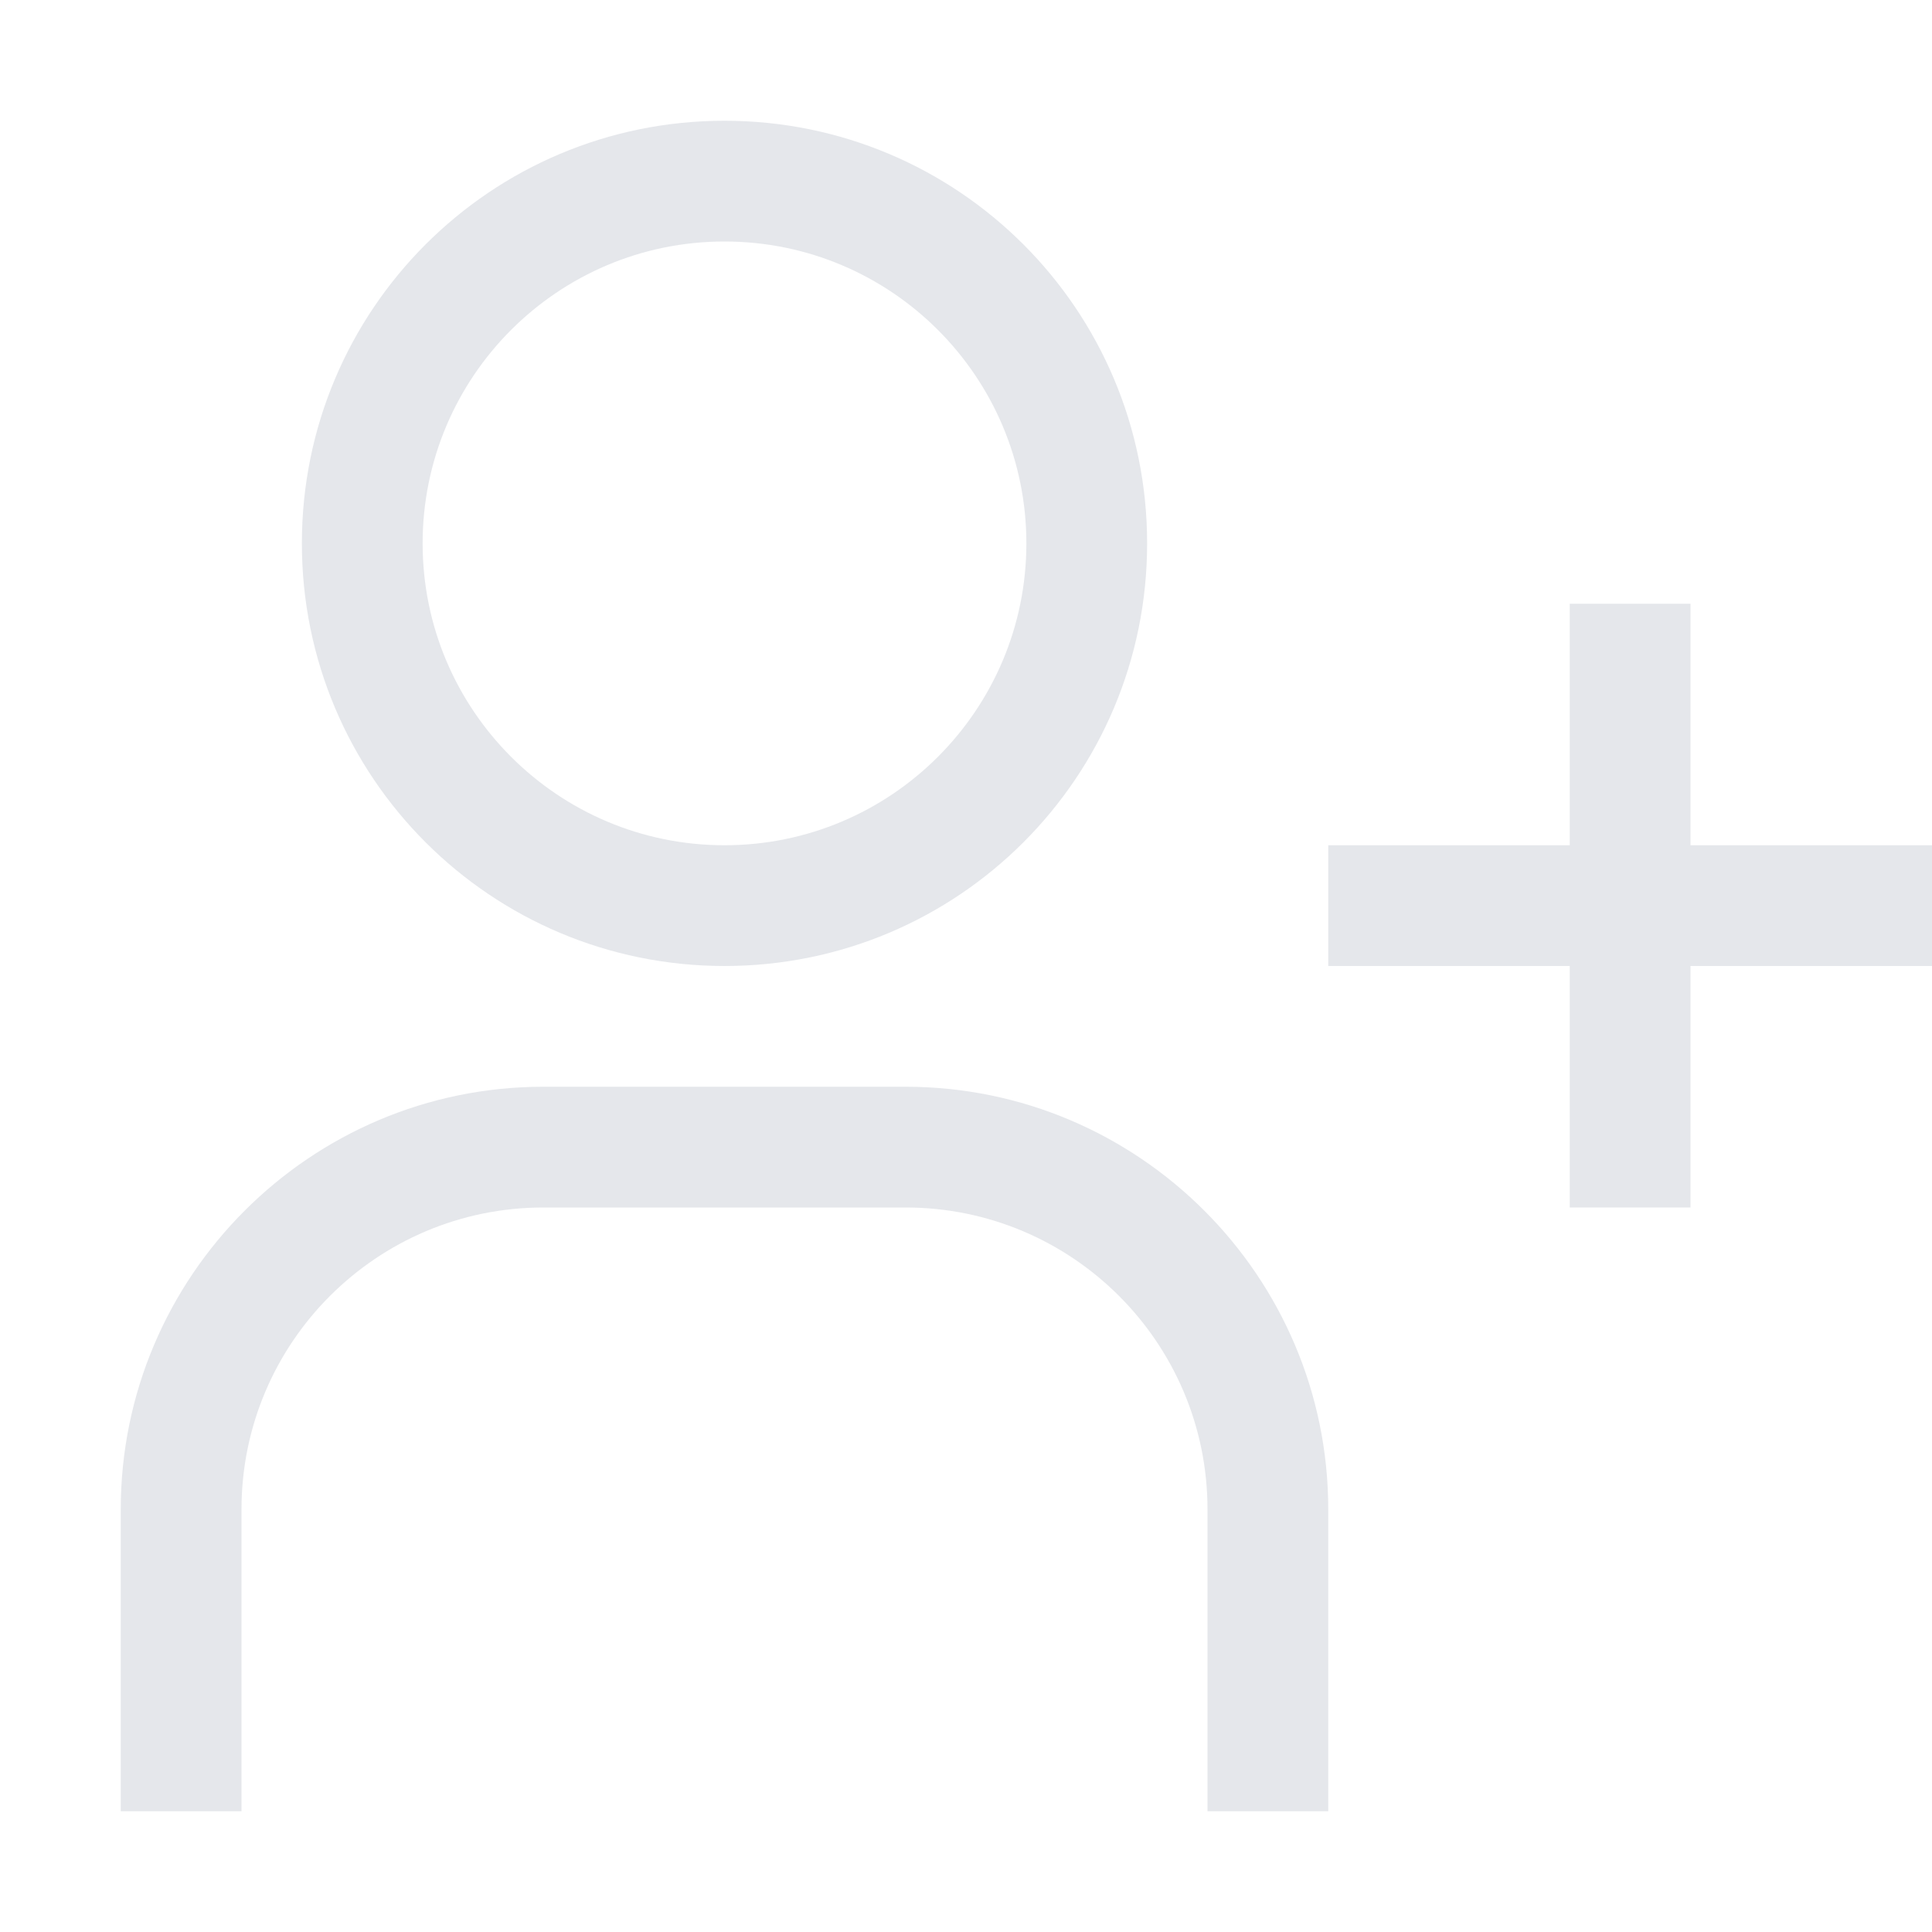
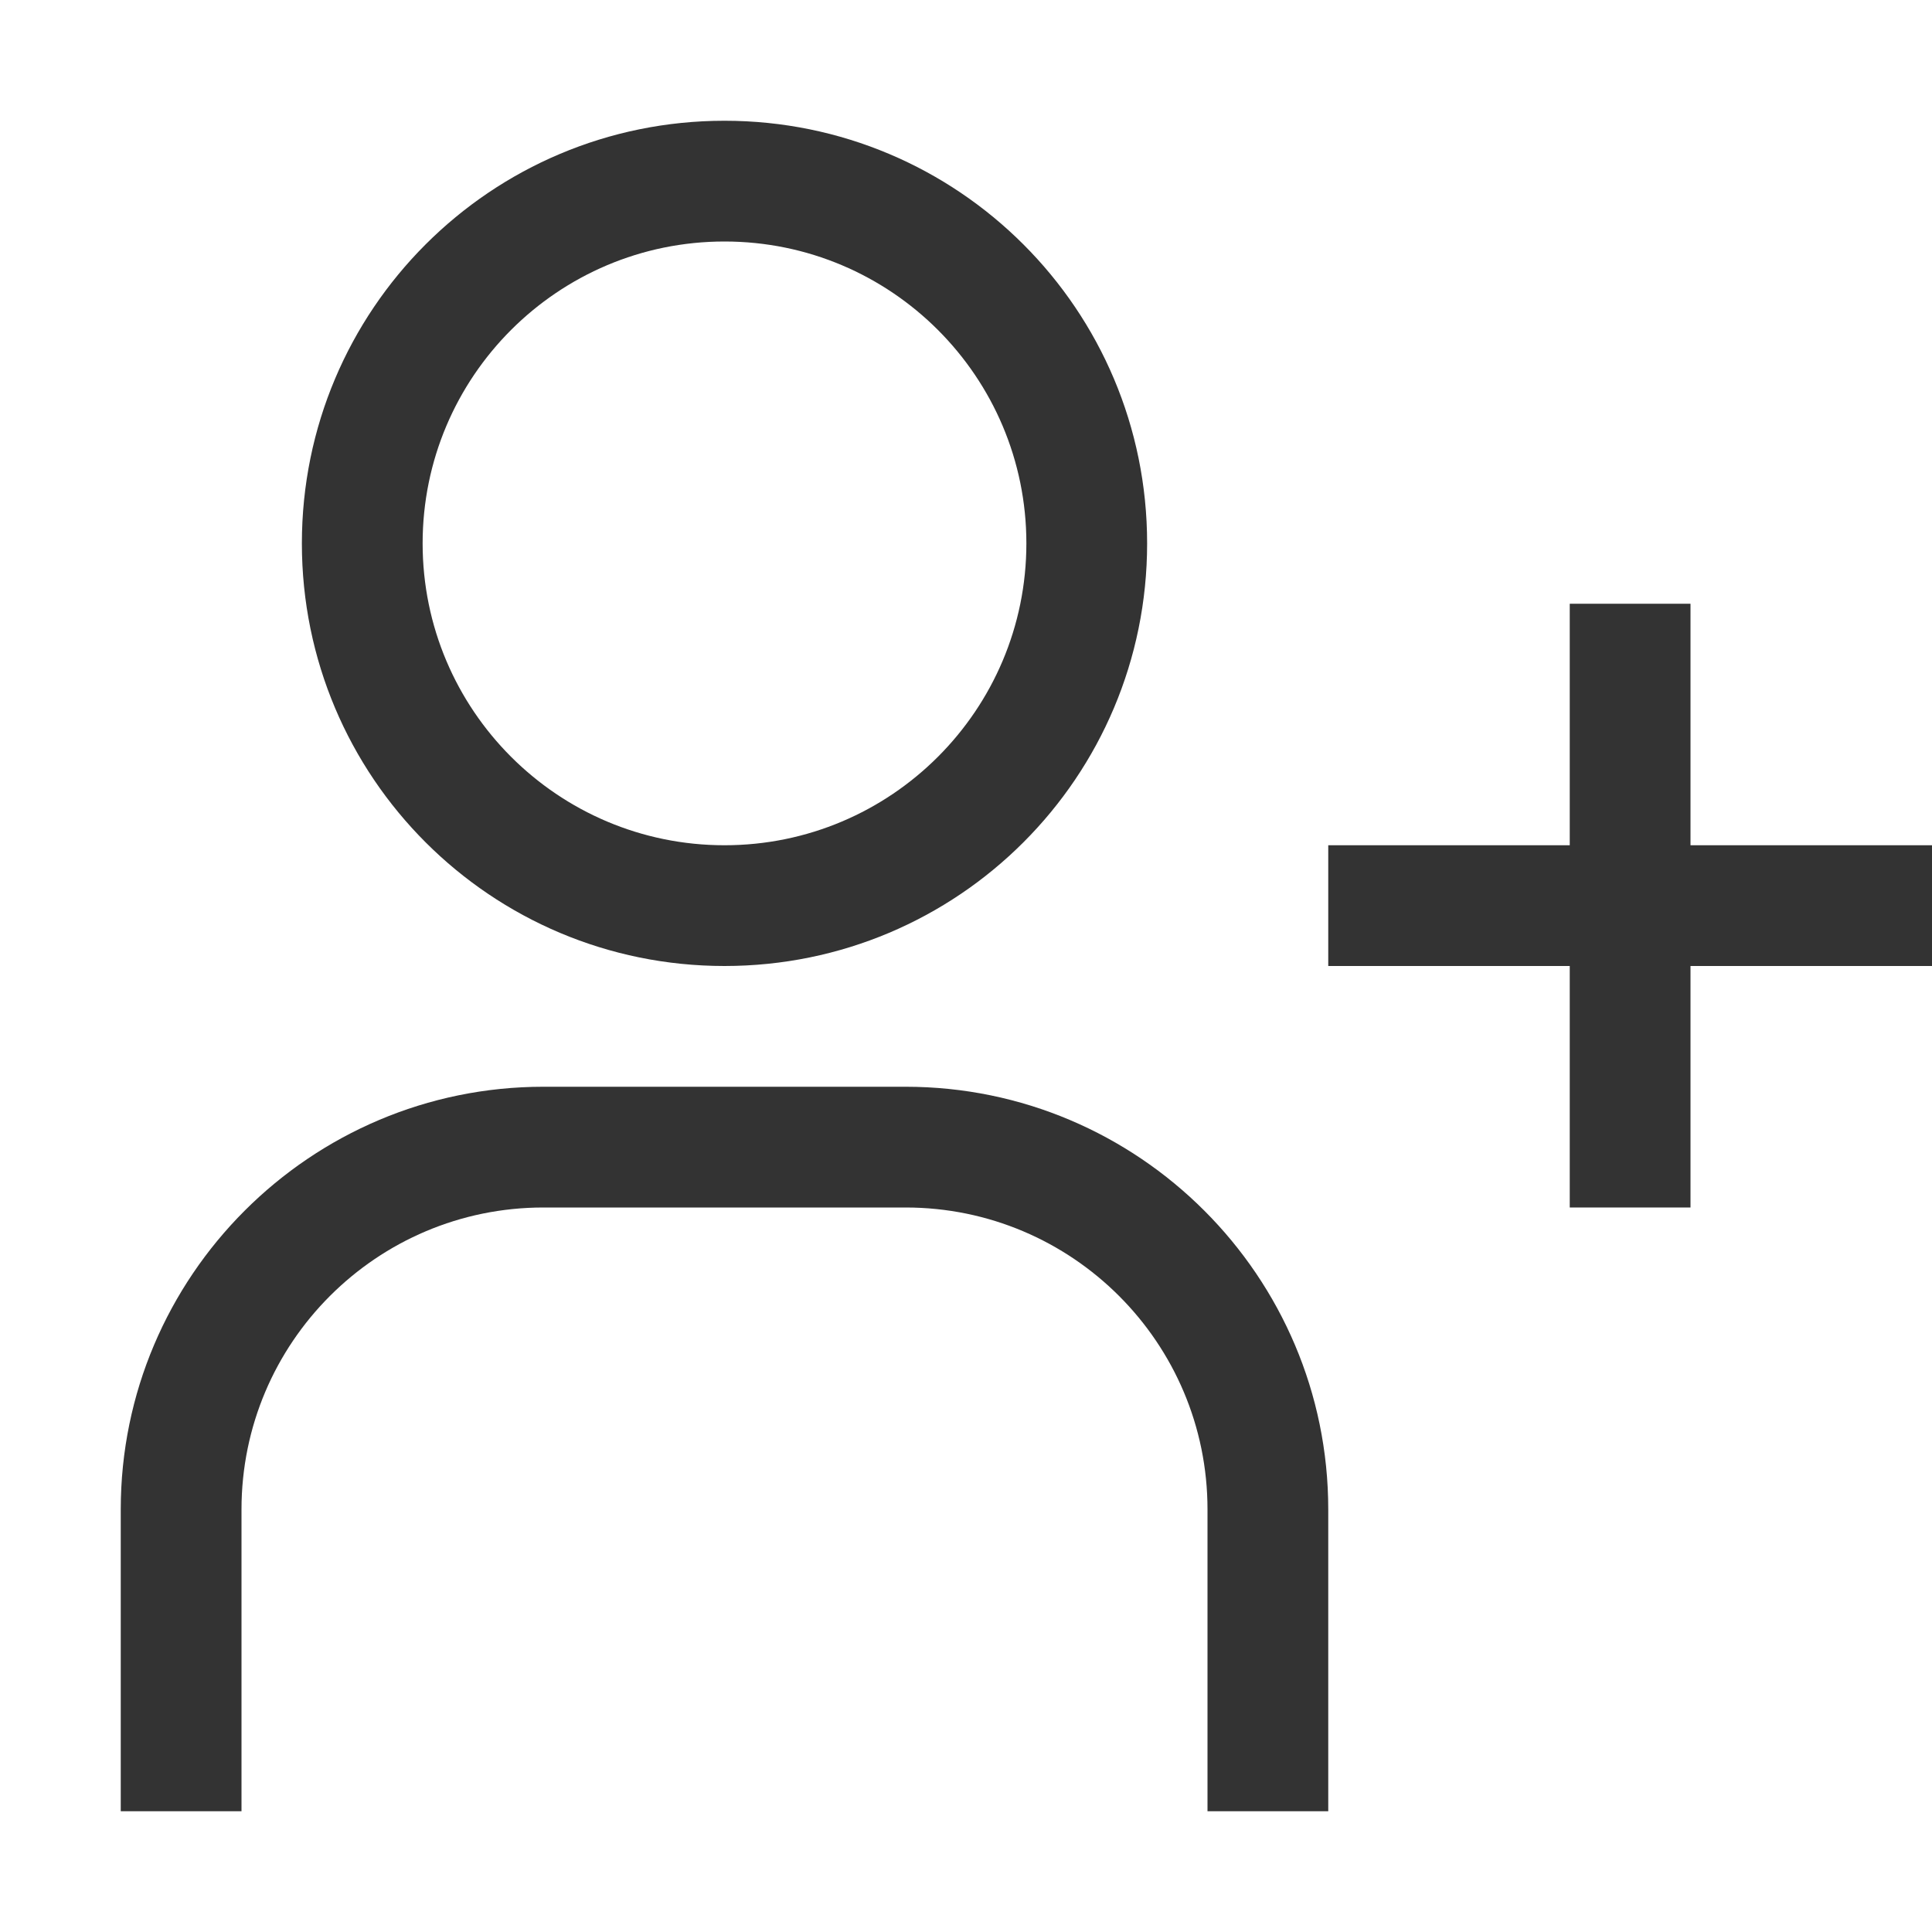
<svg xmlns="http://www.w3.org/2000/svg" id="Layer_2" viewBox="0 0 32 32">
  <defs>
    <style>.cls-1{fill:none;}.cls-1,.cls-2{stroke-width:0px;}svg * {
-   fill: rgb(229 231 235 / 1)
- }</style>
+         fill: #333;
+       }
+       @media (prefers-color-scheme: dark) {
+         svg * {
+           fill: rgb(229, 231, 235);
+         }
+       }</style>
  </defs>
  <g id="icons">
    <g id="Person">
      <g id="User">
        <polygon class="cls-2" points="32 14 28 14 28 10 26 10 26 14 22 14 22 16 26 16 26 20 28 20 28 16 32 16 32 14" />
        <path class="cls-2" d="m12,4c2.76,0,5,2.24,5,5s-2.24,5-5,5-5-2.24-5-5c0-2.76,2.24-5,5-5m0-2c-3.87,0-7,3.13-7,7s3.13,7,7,7,7-3.13,7-7-3.13-7-7-7Z" />
        <path class="cls-2" d="m22,30h-2v-5c0-2.76-2.24-5-5-5h-6c-2.76,0-5,2.24-5,5v5h-2v-5c0-3.86,3.14-7,7-7h6c3.86,0,7,3.14,7,7v5Z" />
        <rect id="_Transparent_Rectangle_" class="cls-1" width="32" height="32" />
      </g>
    </g>
  </g>
</svg>
